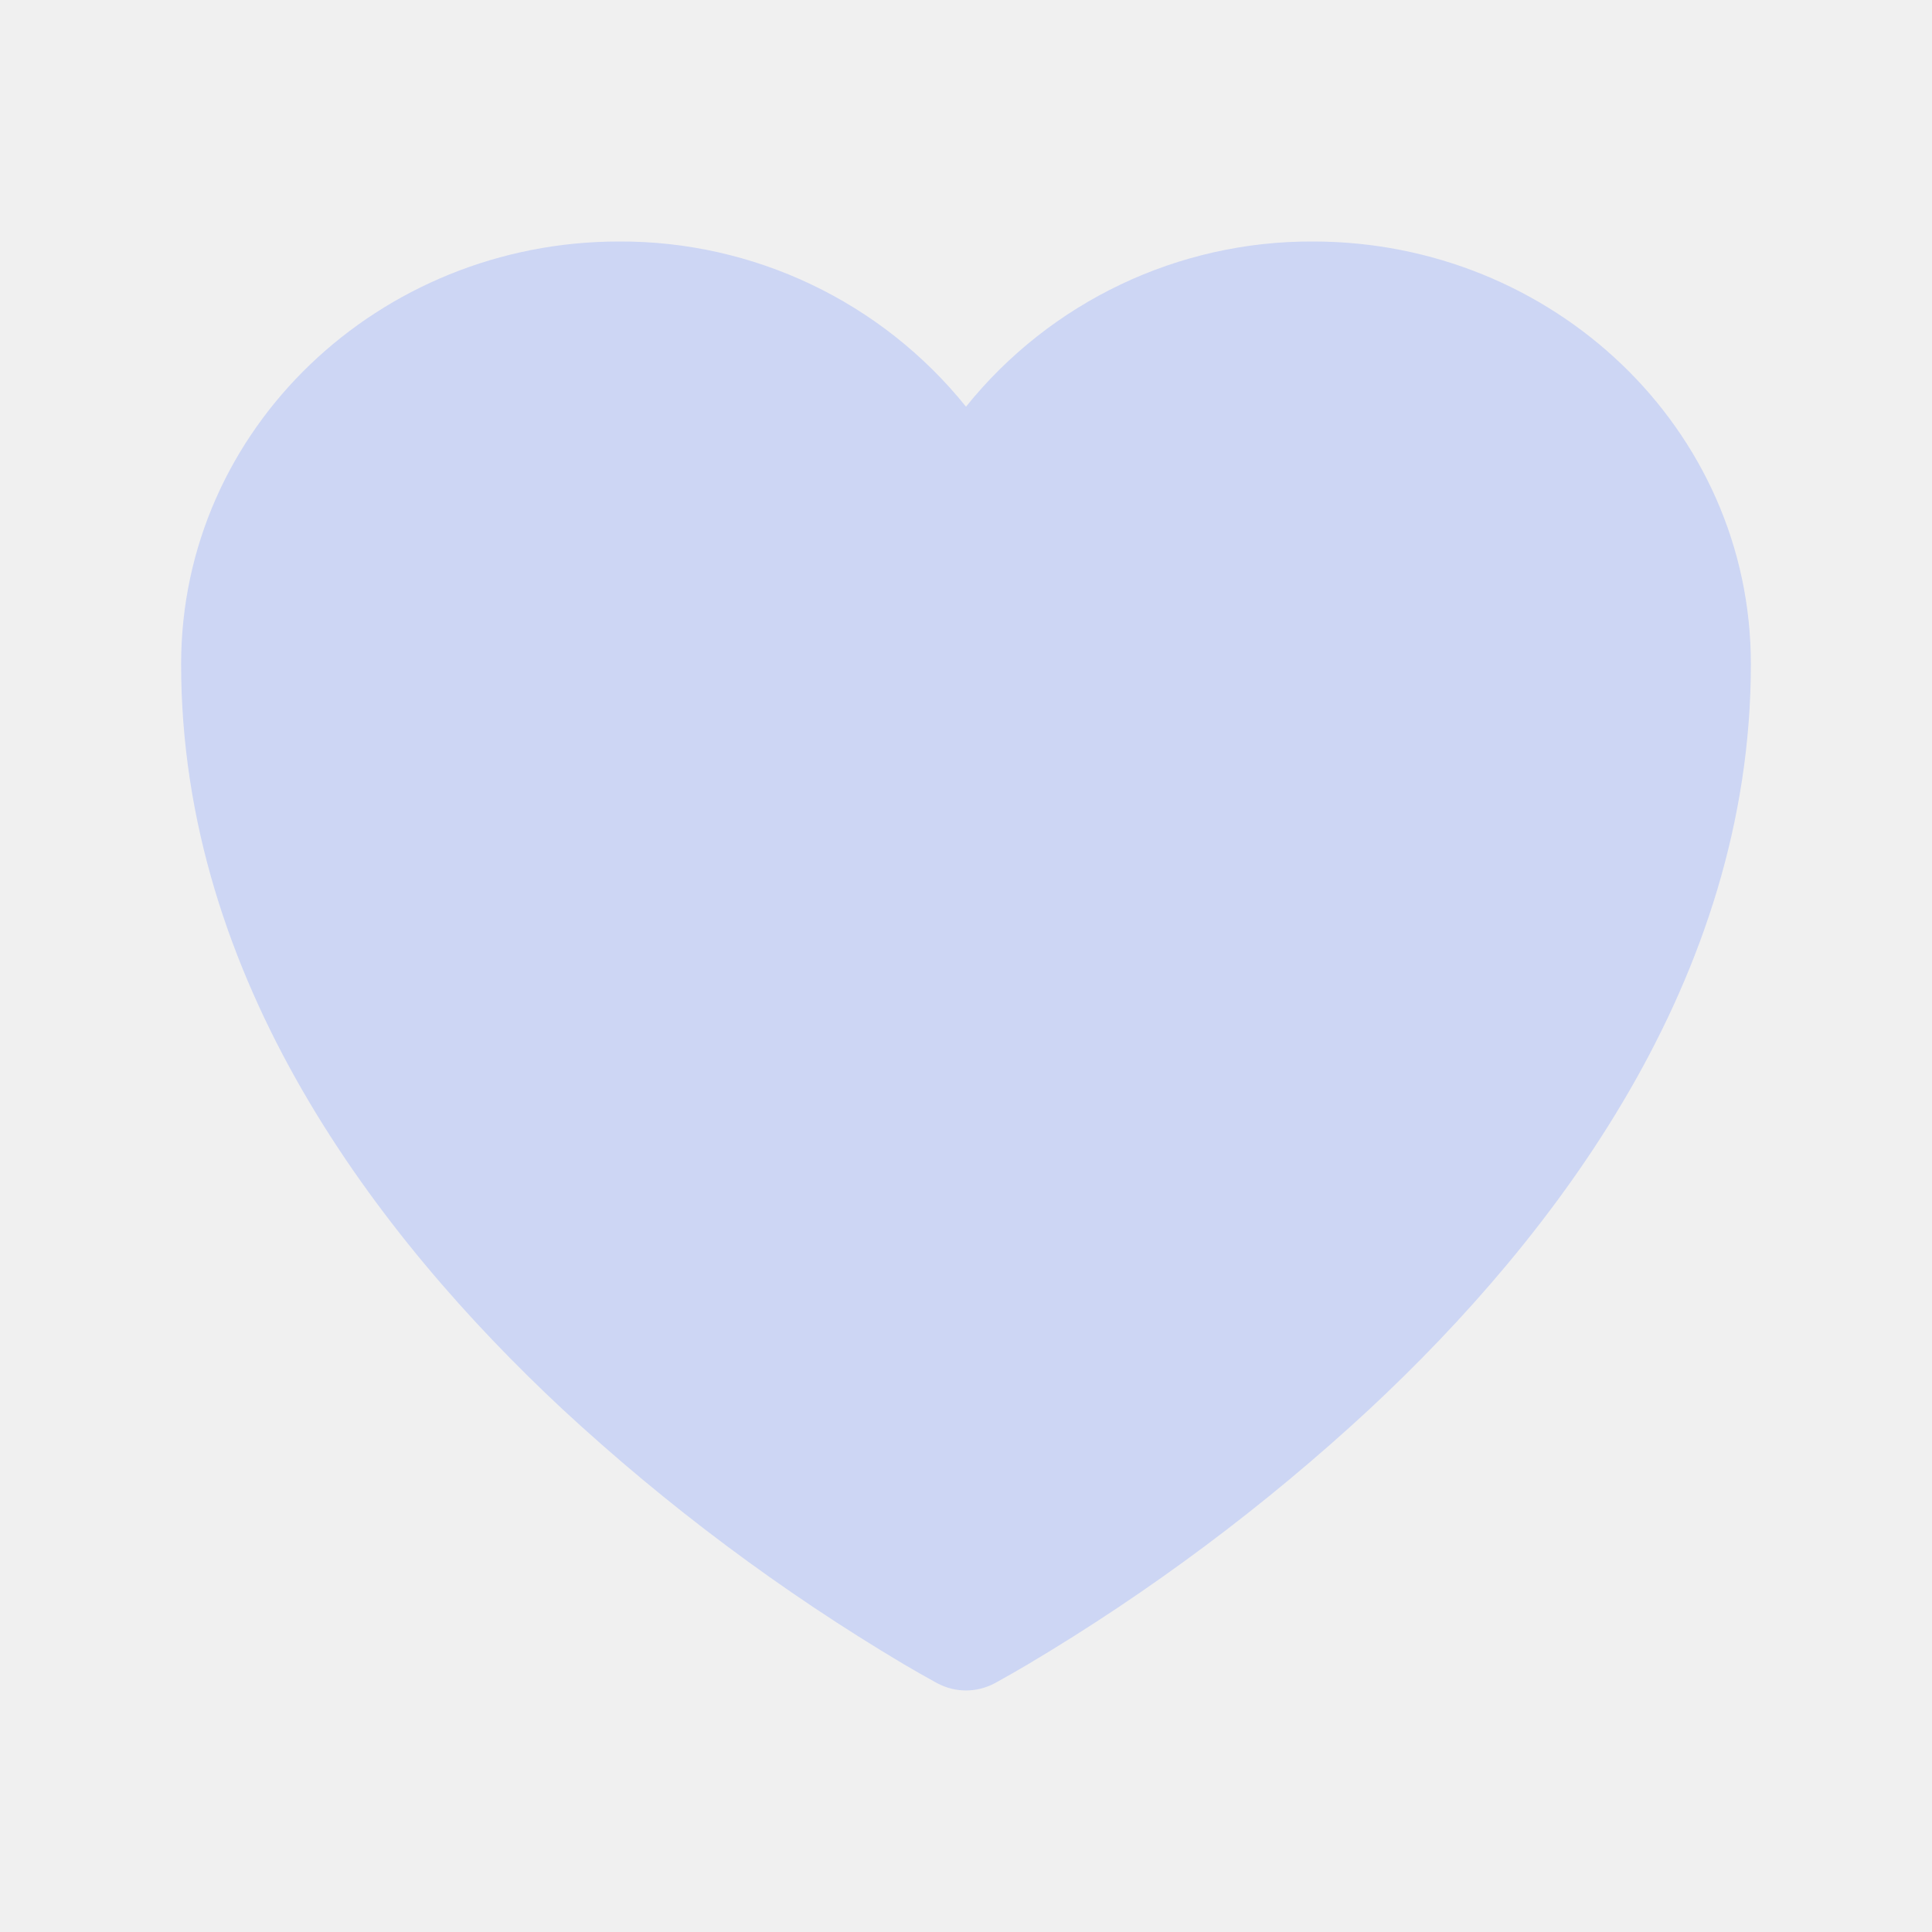
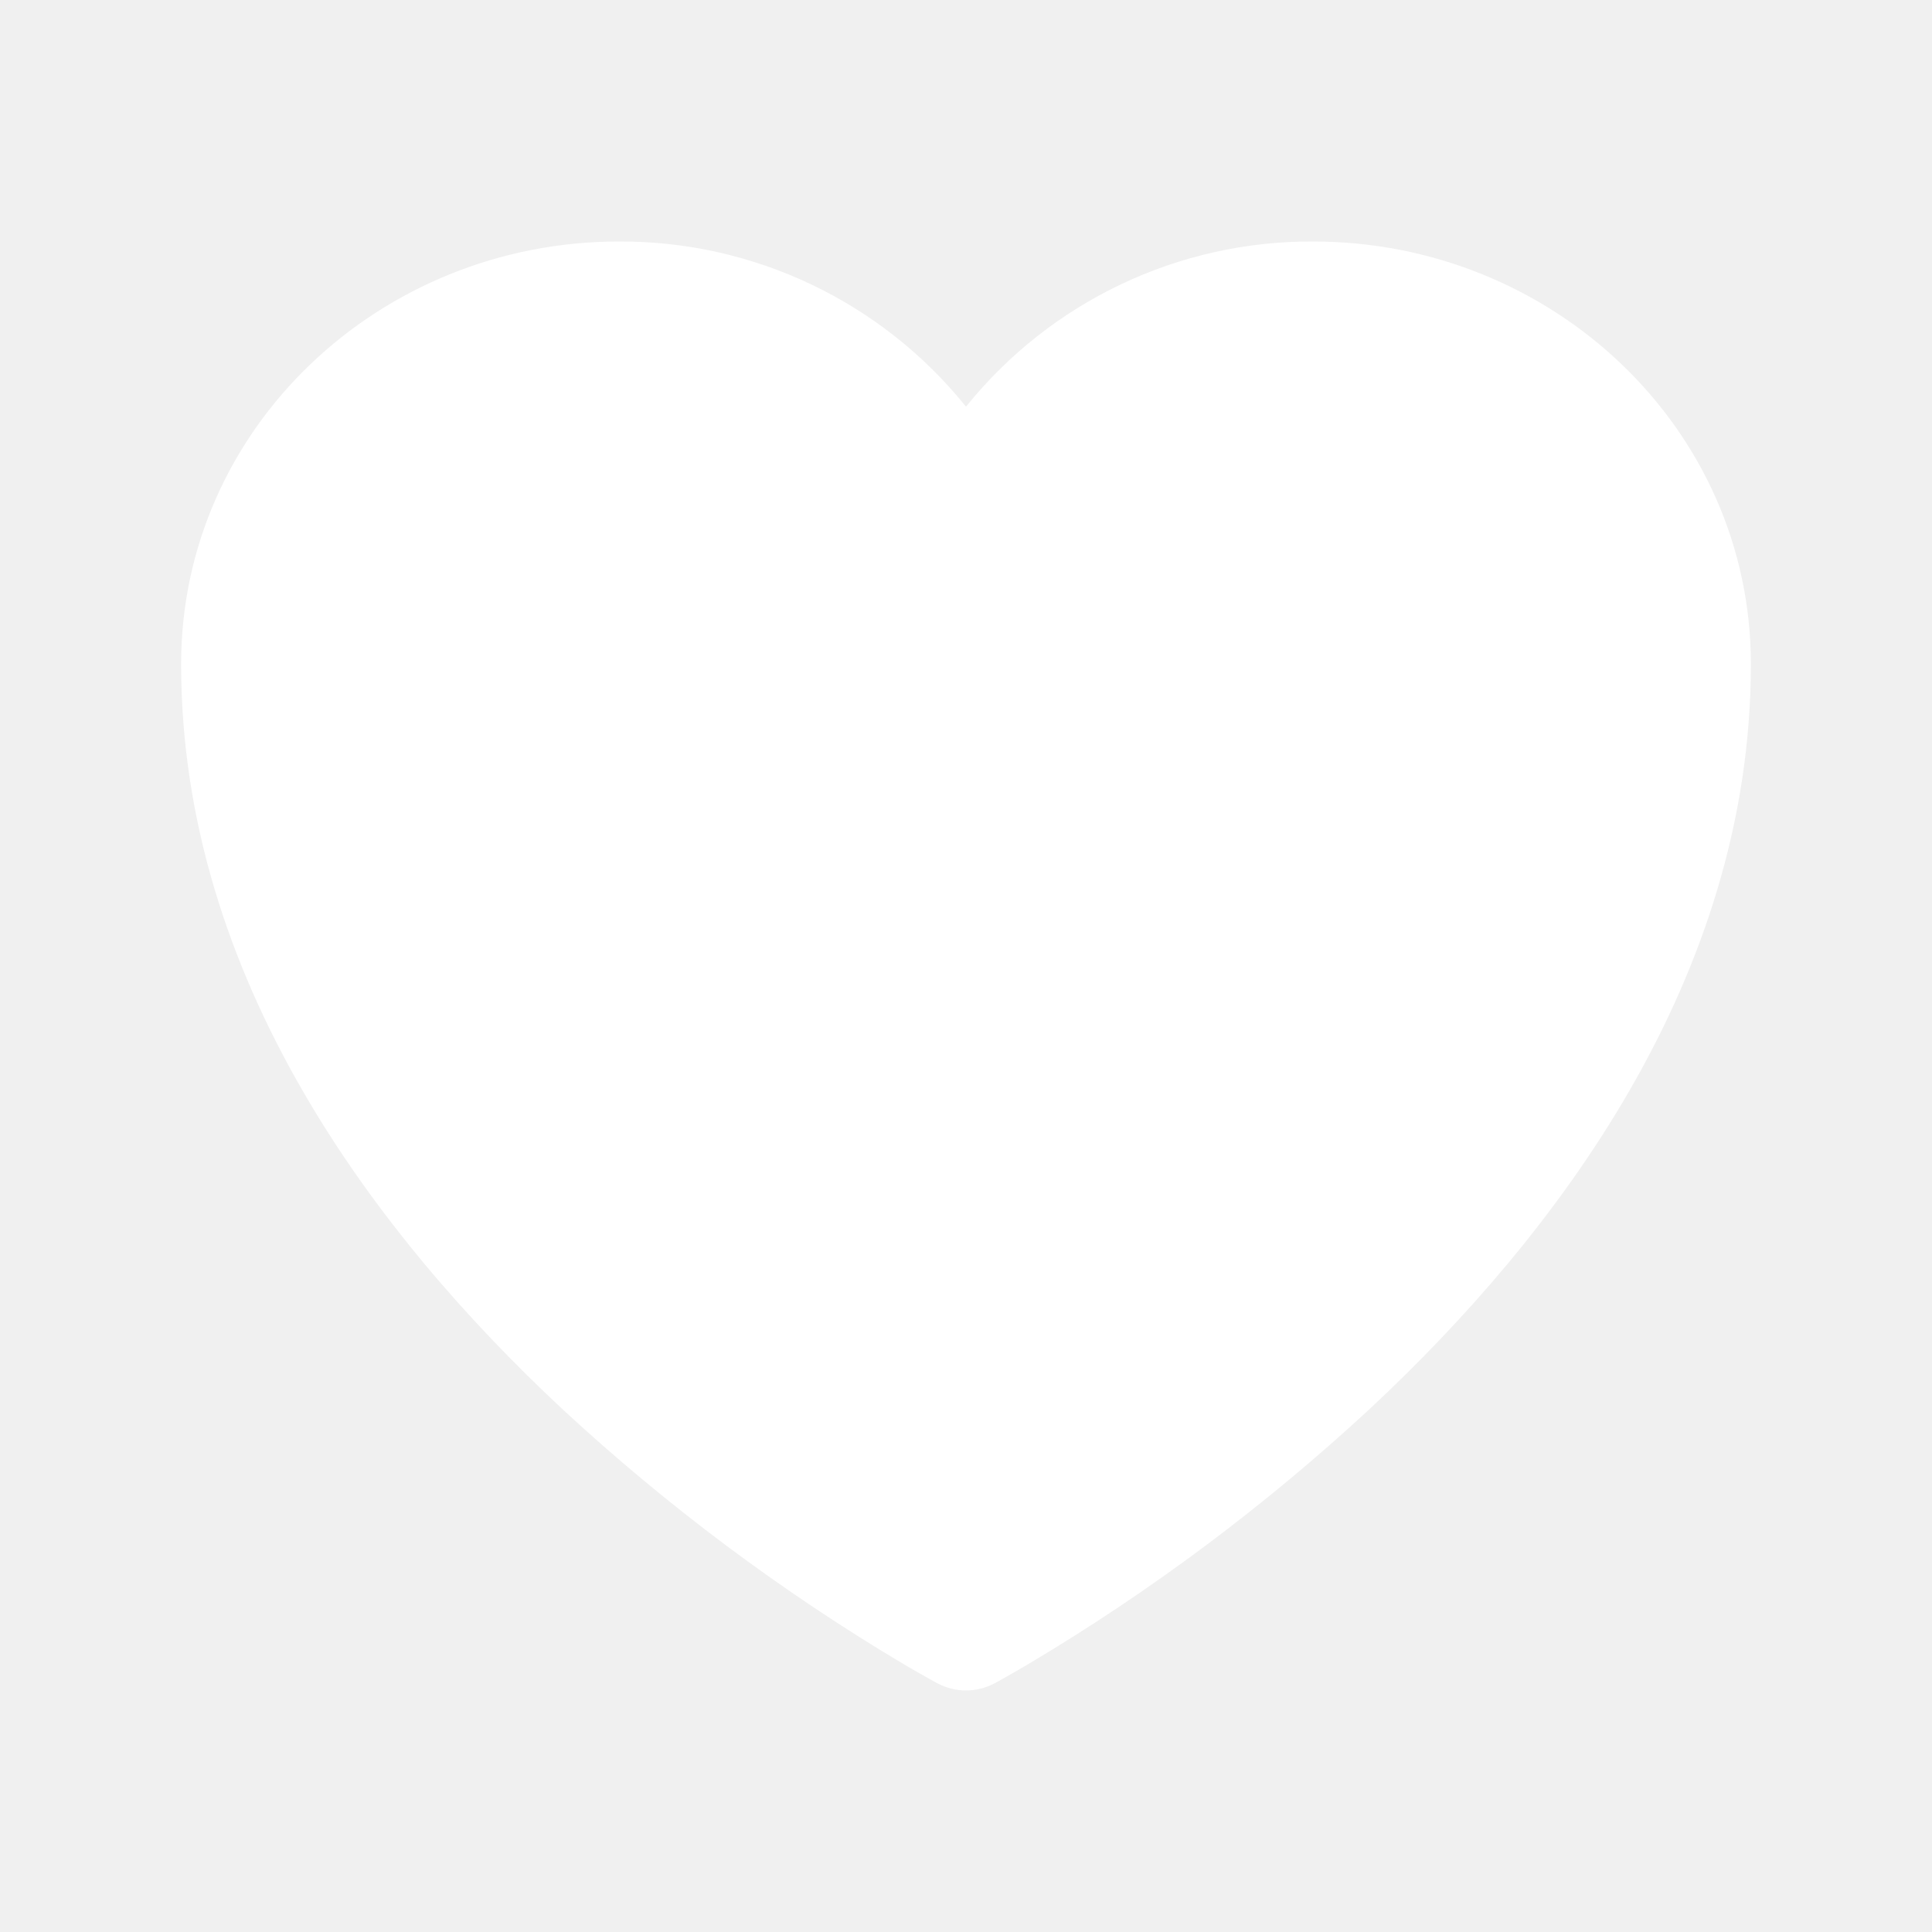
- <svg xmlns="http://www.w3.org/2000/svg" viewBox="0 0 24 24" fill="#cdd6f4">
+ <svg xmlns="http://www.w3.org/2000/svg" viewBox="0 0 24 24" fill="white">
  <path d="m11.645 20.91-.007-.003-.022-.012a15.247 15.247 0 0 1-.383-.218 25.18 25.18 0 0 1-4.244-3.17C4.688 15.36 2.25 12.174 2.25 8.25 2.25 5.322 4.714 3 7.688 3A5.5 5.5 0 0 1 12 5.052 5.5 5.5 0 0 1 16.313 3c2.973 0 5.437 2.322 5.437 5.25 0 3.925-2.438 7.111-4.739 9.256a25.175 25.175 0 0 1-4.244 3.17 15.247 15.247 0 0 1-.383.219l-.022.012-.007.004-.003.001a.752.752 0 0 1-.704 0l-.003-.001Z" />
</svg>
